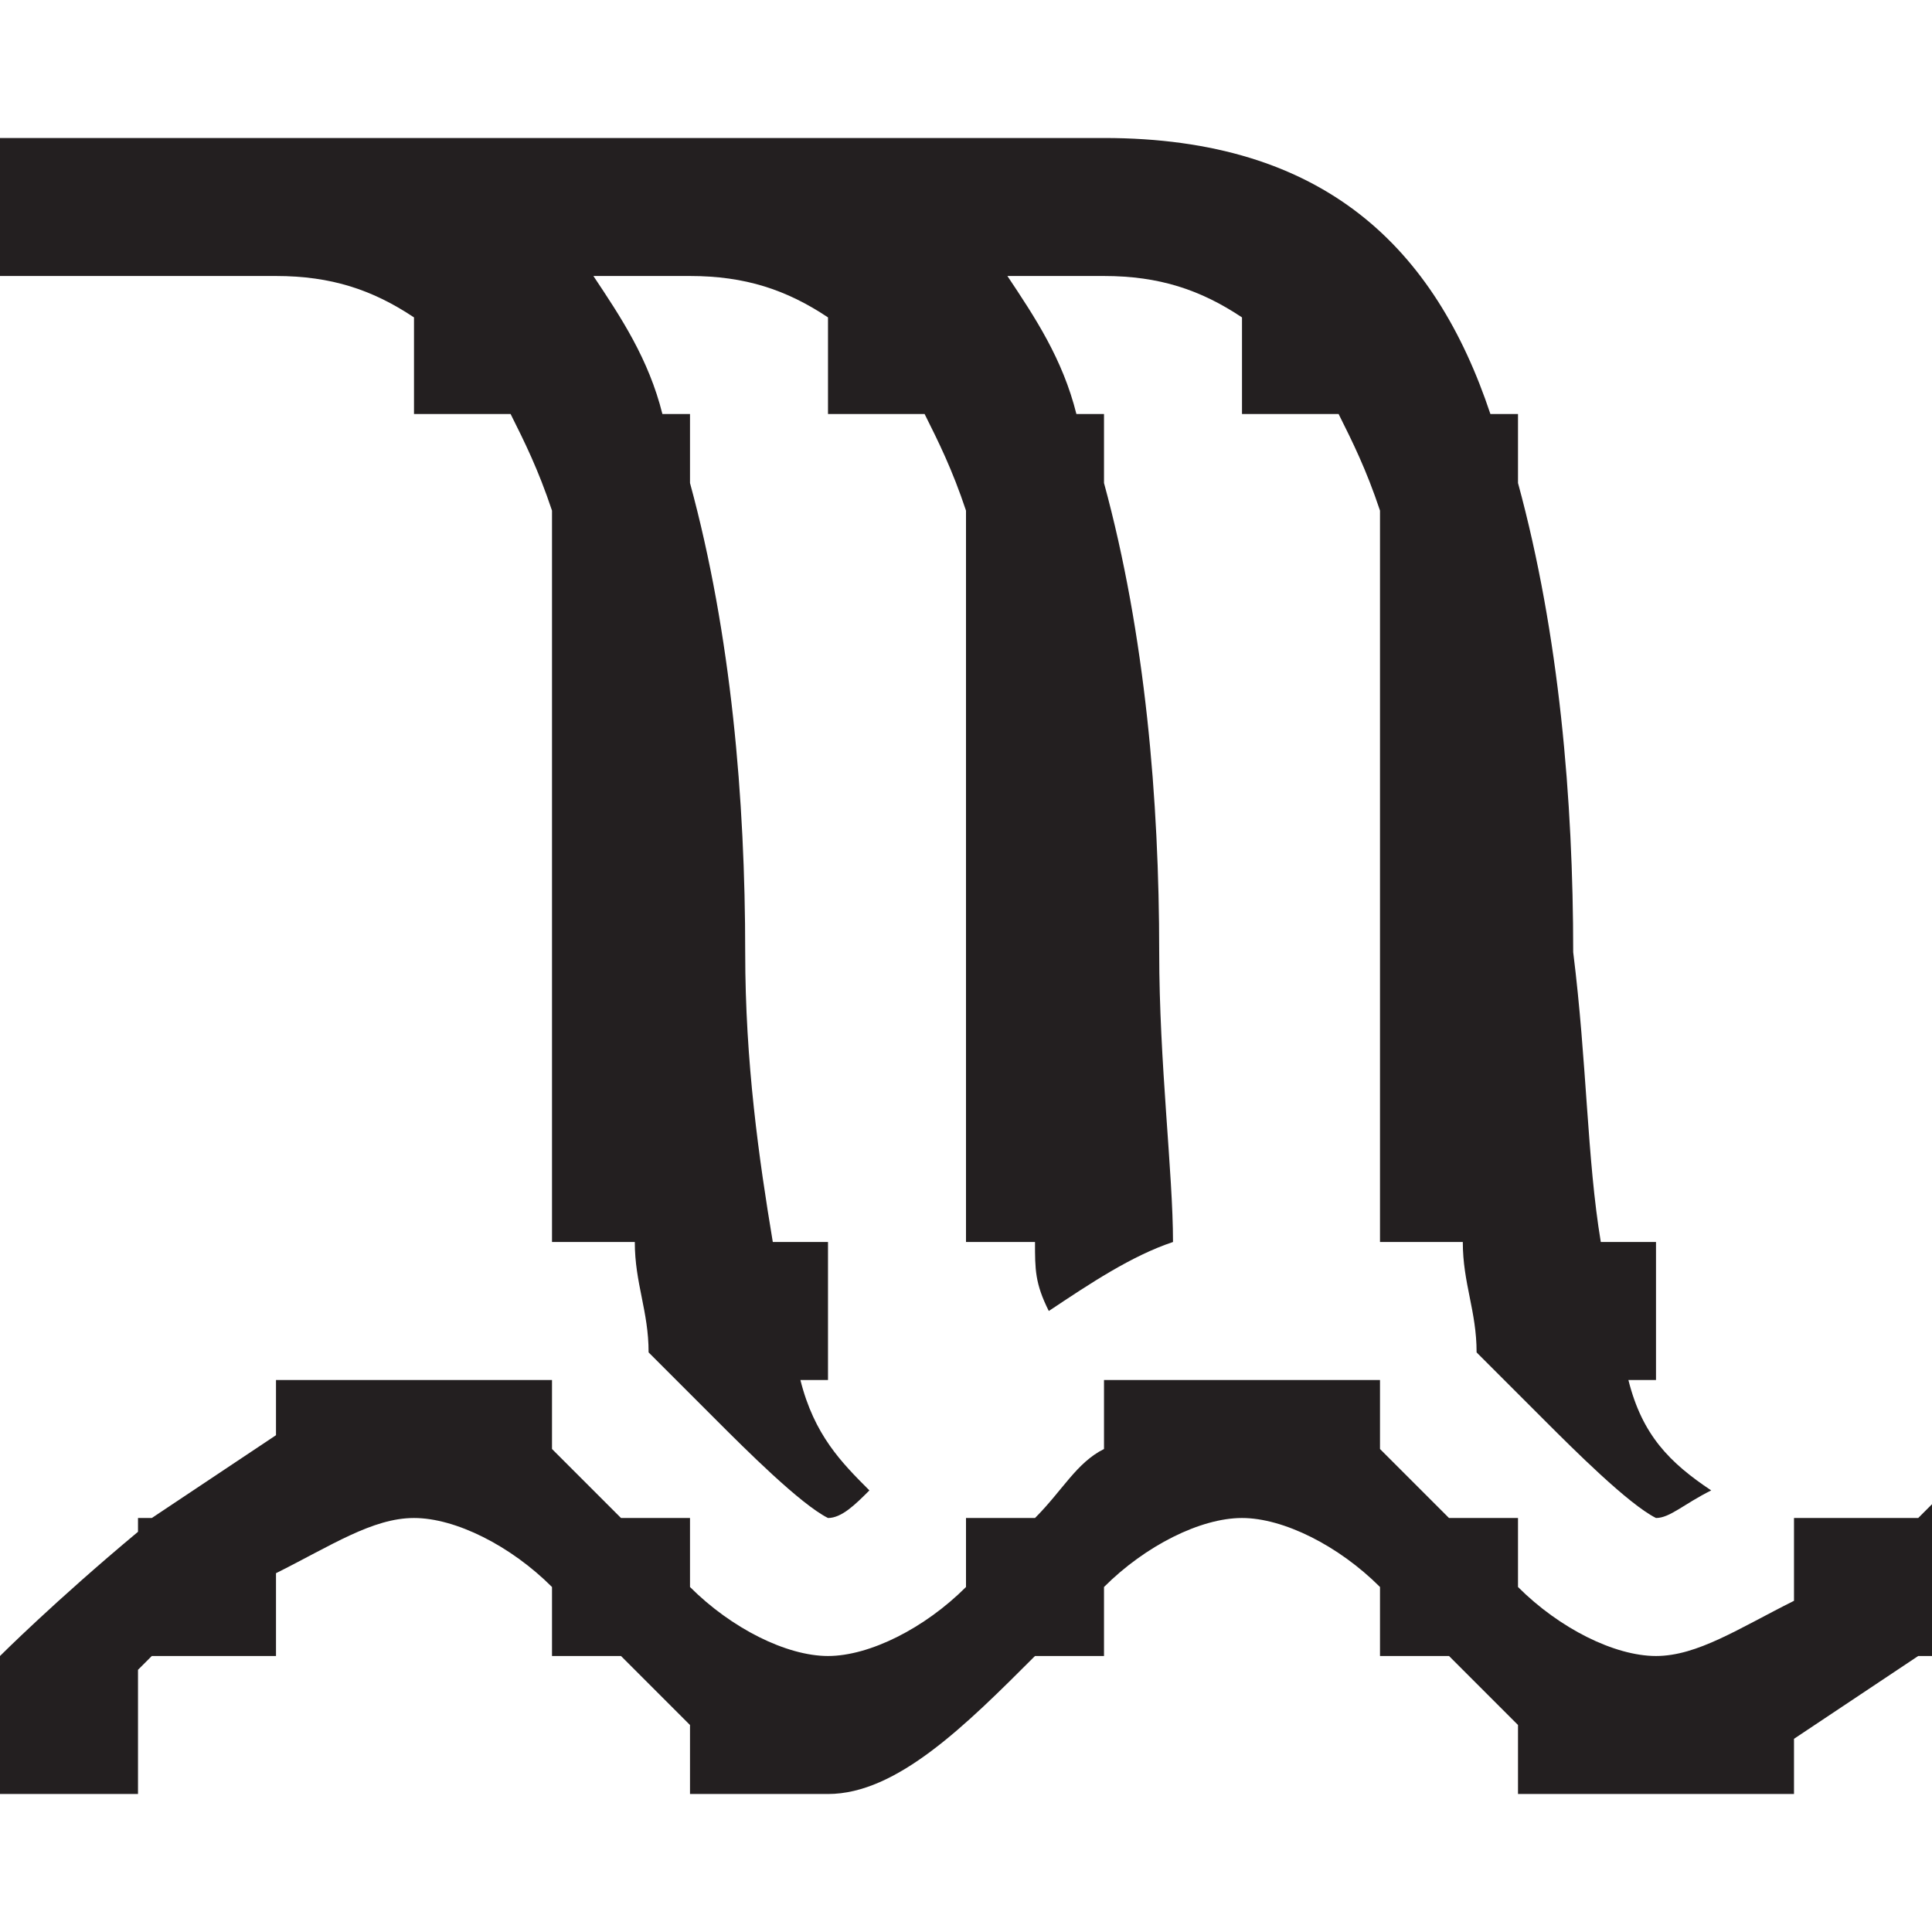
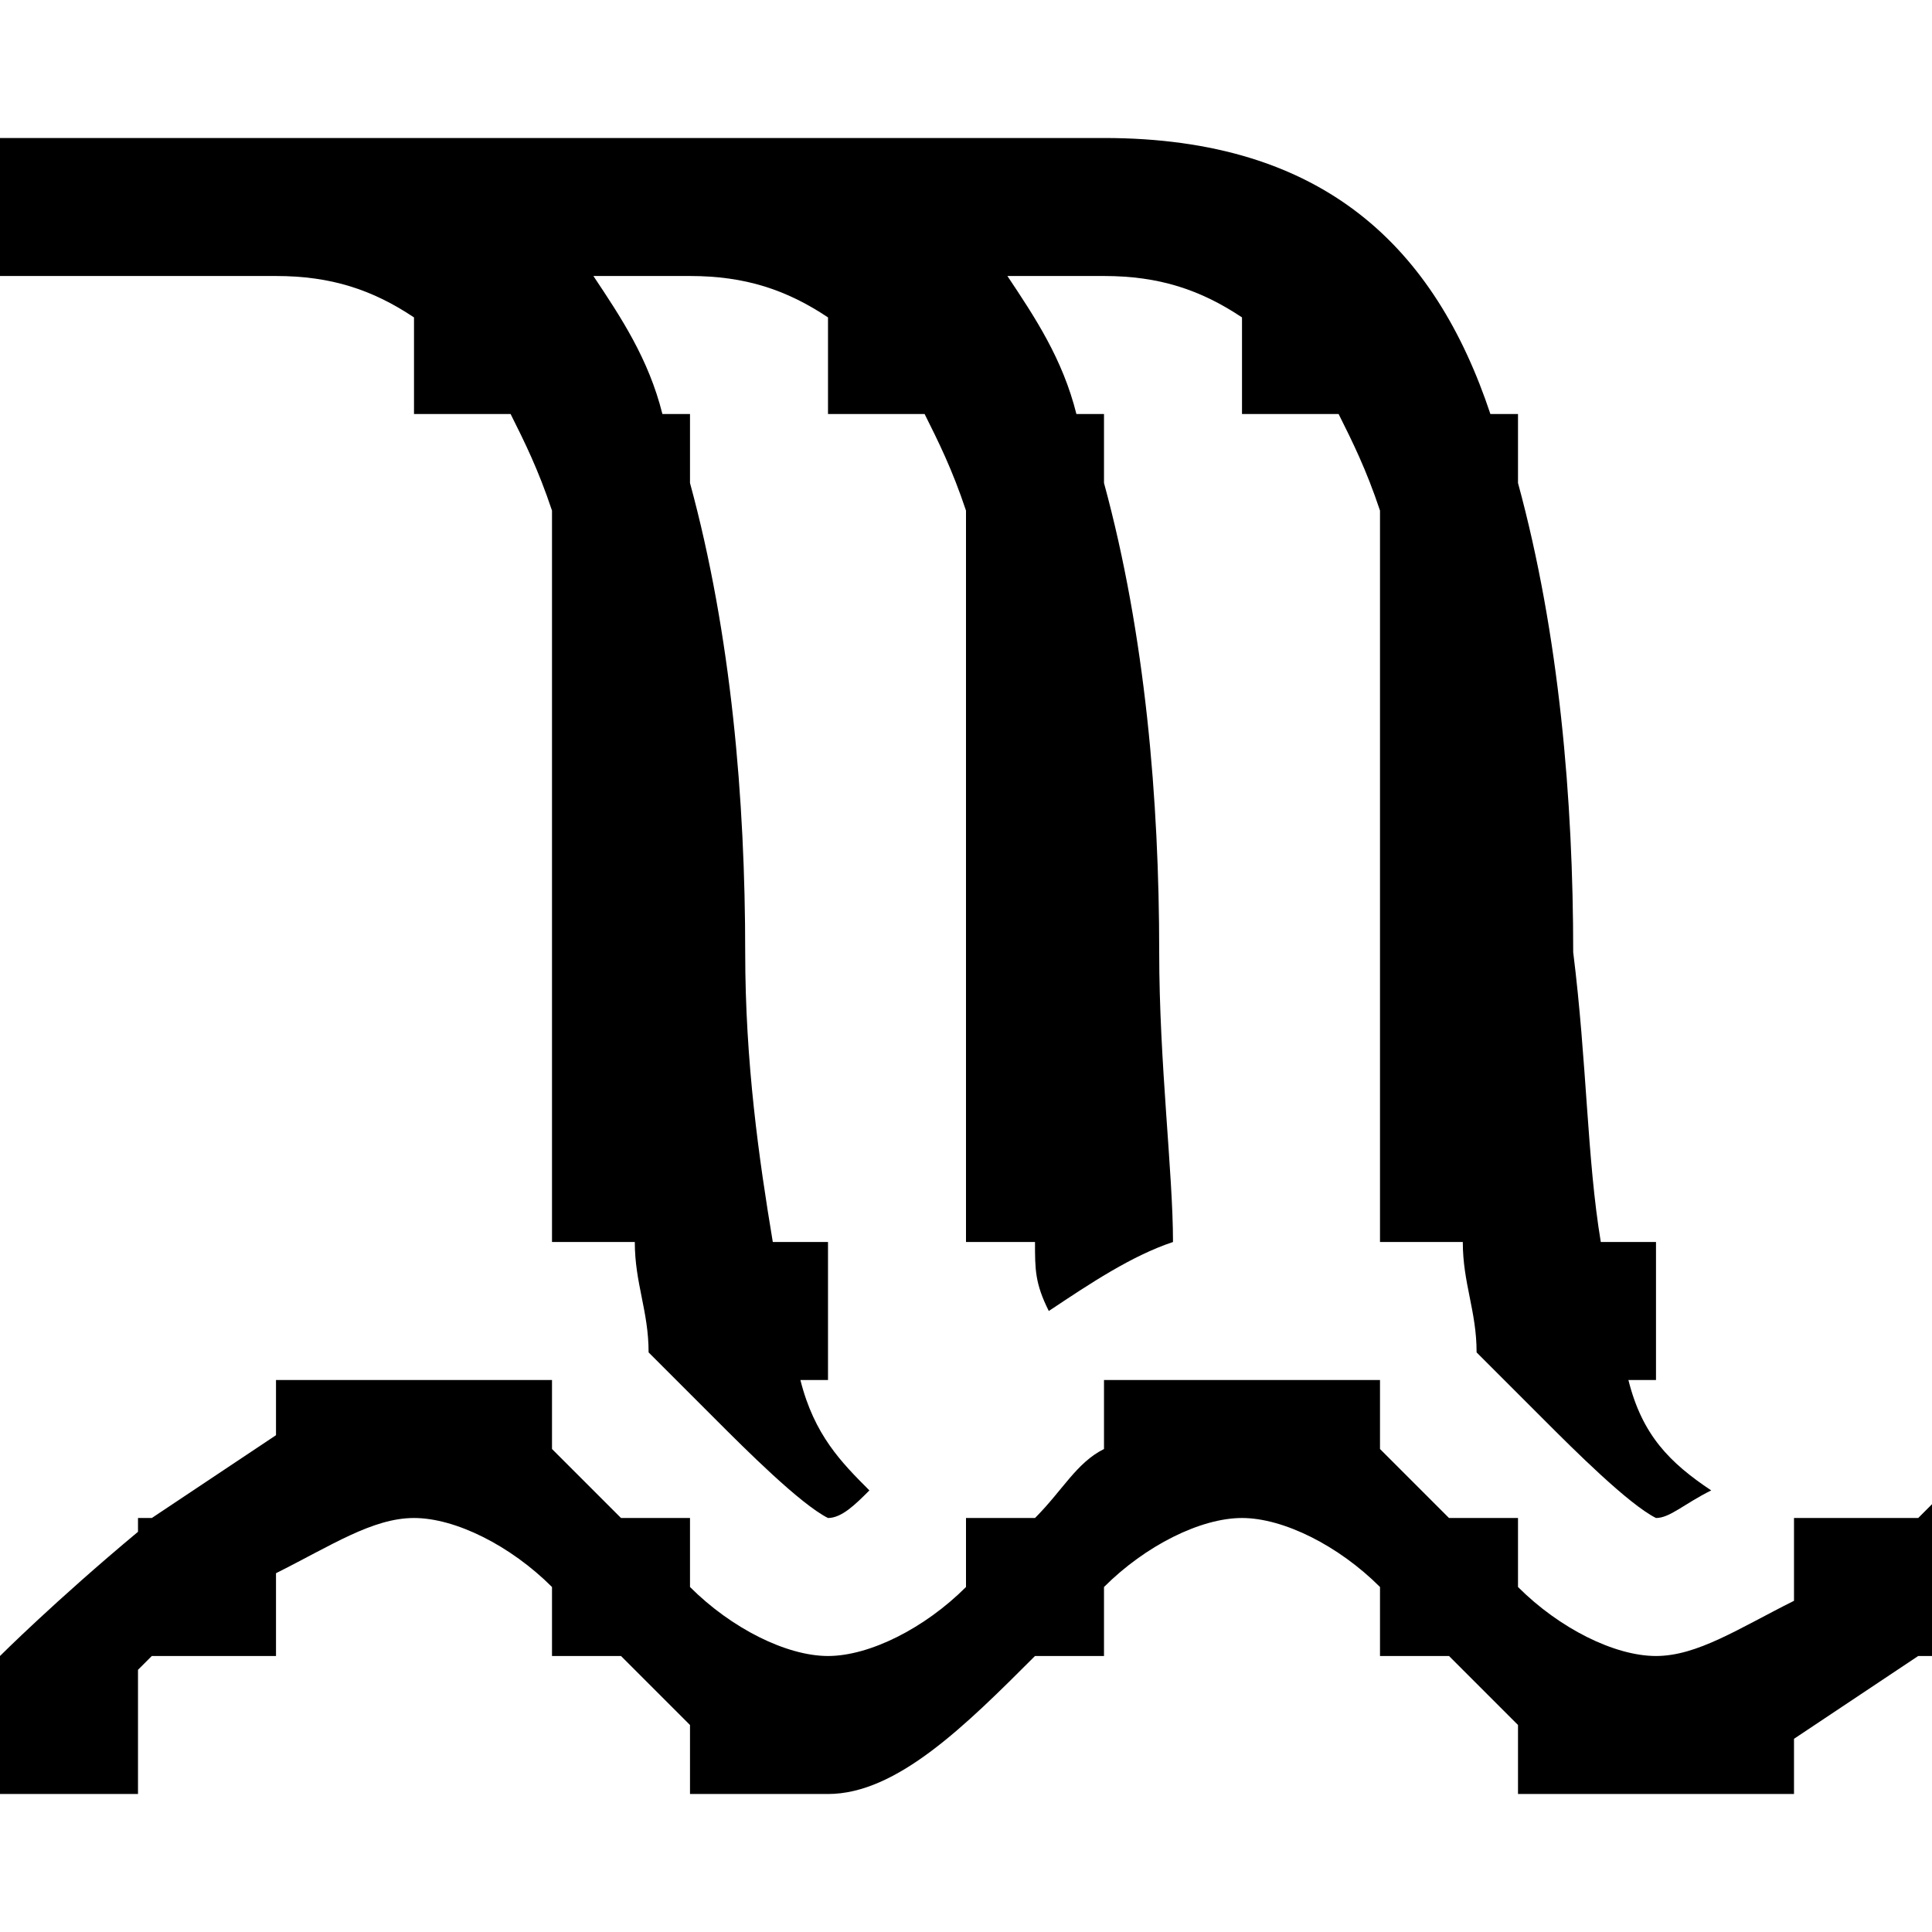
<svg xmlns="http://www.w3.org/2000/svg" version="1.1" id="Layer_1" x="0px" y="0px" width="14px" height="14px" viewBox="0 0 14 14" enable-background="new 0 0 14 14" xml:space="preserve">
-   <path fill="#231F20" d="M11.8,10H12V9h-0.4c-0.1-0.6-0.1-1.3-0.2-2.1c0-1.1-0.1-2.3-0.4-3.4V3h-0.2C10.4,1.8,9.6,1,8,1H0v1h2c0.4,0,0.7,0.1,1,0.3V3  h0.7C3.8,3.2,3.9,3.4,4,3.7V9h0.6c0,0.3,0.1,0.5,0.1,0.8C4.9,10,5,10.1,5.2,10.3S5.8,10.9,6,11c0.1,0,0.2-0.1,0.3-0.2  c-0.2-0.2-0.4-0.4-0.5-0.8H6V9H5.6C5.5,8.4,5.4,7.7,5.4,6.9c0-1.1-0.1-2.3-0.4-3.4V3H4.8C4.7,2.6,4.5,2.3,4.3,2H5  c0.4,0,0.7,0.1,1,0.3V3h0.7C6.8,3.2,6.9,3.4,7,3.7V9h0.5c0,0.2,0,0.3,0.1,0.5C7.9,9.3,8.2,9.1,8.5,9c0-0.5-0.1-1.3-0.1-2.1  c0-1.1-0.1-2.3-0.4-3.4V3H7.8C7.7,2.6,7.5,2.3,7.3,2H8c0.4,0,0.7,0.1,1,0.3V3h0.7C9.8,3.2,9.9,3.4,10,3.7V9h0.6  c0,0.3,0.1,0.5,0.1,0.8c0.2,0.2,0.3,0.3,0.5,0.5s0.6,0.6,0.8,0.7c0.1,0,0.2-0.1,0.4-0.2C12.1,10.6,11.9,10.4,11.8,10z" />
-   <path fill="#231F20" d="M13.9,11H13v0.6c-0.4,0.2-0.7,0.4-1,0.4c-0.3,0-0.7-0.2-1-0.5V11h-0.5c-0.2-0.2-0.3-0.3-0.5-0.5V10H8v0.5  c-0.2,0.1-0.3,0.3-0.5,0.5H7v0.5C6.7,11.8,6.3,12,6,12s-0.7-0.2-1-0.5V11H4.5c-0.2-0.2-0.3-0.3-0.5-0.5V10H2v0.4  c-0.3,0.2-0.6,0.4-0.9,0.6H1v0.1C0.4,11.6,0,12,0,12v1h1v-0.9c0,0,0.1-0.1,0.1-0.1H2v-0.6C2.4,11.2,2.7,11,3,11c0.3,0,0.7,0.2,1,0.5  V12h0.5c0.2,0.2,0.3,0.3,0.5,0.5V13h1c0.5,0,1-0.5,1.5-1H8v-0.5C8.3,11.2,8.7,11,9,11s0.7,0.2,1,0.5V12h0.5c0.2,0.2,0.3,0.3,0.5,0.5  V13h2v-0.4c0.3-0.2,0.6-0.4,0.9-0.6H14v-0.1V11v-0.1C14,10.9,13.9,11,13.9,11z" />
+   <path d="M11.8,10H12V9h-0.4c-0.1-0.6-0.1-1.3-0.2-2.1c0-1.1-0.1-2.3-0.4-3.4V3h-0.2C10.4,1.8,9.6,1,8,1H0v1h2c0.4,0,0.7,0.1,1,0.3V3  h0.7C3.8,3.2,3.9,3.4,4,3.7V9h0.6c0,0.3,0.1,0.5,0.1,0.8C4.9,10,5,10.1,5.2,10.3S5.8,10.9,6,11c0.1,0,0.2-0.1,0.3-0.2  c-0.2-0.2-0.4-0.4-0.5-0.8H6V9H5.6C5.5,8.4,5.4,7.7,5.4,6.9c0-1.1-0.1-2.3-0.4-3.4V3H4.8C4.7,2.6,4.5,2.3,4.3,2H5  c0.4,0,0.7,0.1,1,0.3V3h0.7C6.8,3.2,6.9,3.4,7,3.7V9h0.5c0,0.2,0,0.3,0.1,0.5C7.9,9.3,8.2,9.1,8.5,9c0-0.5-0.1-1.3-0.1-2.1  c0-1.1-0.1-2.3-0.4-3.4V3H7.8C7.7,2.6,7.5,2.3,7.3,2H8c0.4,0,0.7,0.1,1,0.3V3h0.7C9.8,3.2,9.9,3.4,10,3.7V9h0.6  c0,0.3,0.1,0.5,0.1,0.8c0.2,0.2,0.3,0.3,0.5,0.5s0.6,0.6,0.8,0.7c0.1,0,0.2-0.1,0.4-0.2C12.1,10.6,11.9,10.4,11.8,10z" />
+   <path d="M13.9,11H13v0.6c-0.4,0.2-0.7,0.4-1,0.4c-0.3,0-0.7-0.2-1-0.5V11h-0.5c-0.2-0.2-0.3-0.3-0.5-0.5V10H8v0.5  c-0.2,0.1-0.3,0.3-0.5,0.5H7v0.5C6.7,11.8,6.3,12,6,12s-0.7-0.2-1-0.5V11H4.5c-0.2-0.2-0.3-0.3-0.5-0.5V10H2v0.4  c-0.3,0.2-0.6,0.4-0.9,0.6H1v0.1C0.4,11.6,0,12,0,12v1h1v-0.9c0,0,0.1-0.1,0.1-0.1H2v-0.6C2.4,11.2,2.7,11,3,11c0.3,0,0.7,0.2,1,0.5  V12h0.5c0.2,0.2,0.3,0.3,0.5,0.5V13h1c0.5,0,1-0.5,1.5-1H8v-0.5C8.3,11.2,8.7,11,9,11s0.7,0.2,1,0.5V12h0.5c0.2,0.2,0.3,0.3,0.5,0.5  V13h2v-0.4c0.3-0.2,0.6-0.4,0.9-0.6H14v-0.1V11v-0.1C14,10.9,13.9,11,13.9,11z" />
</svg>
